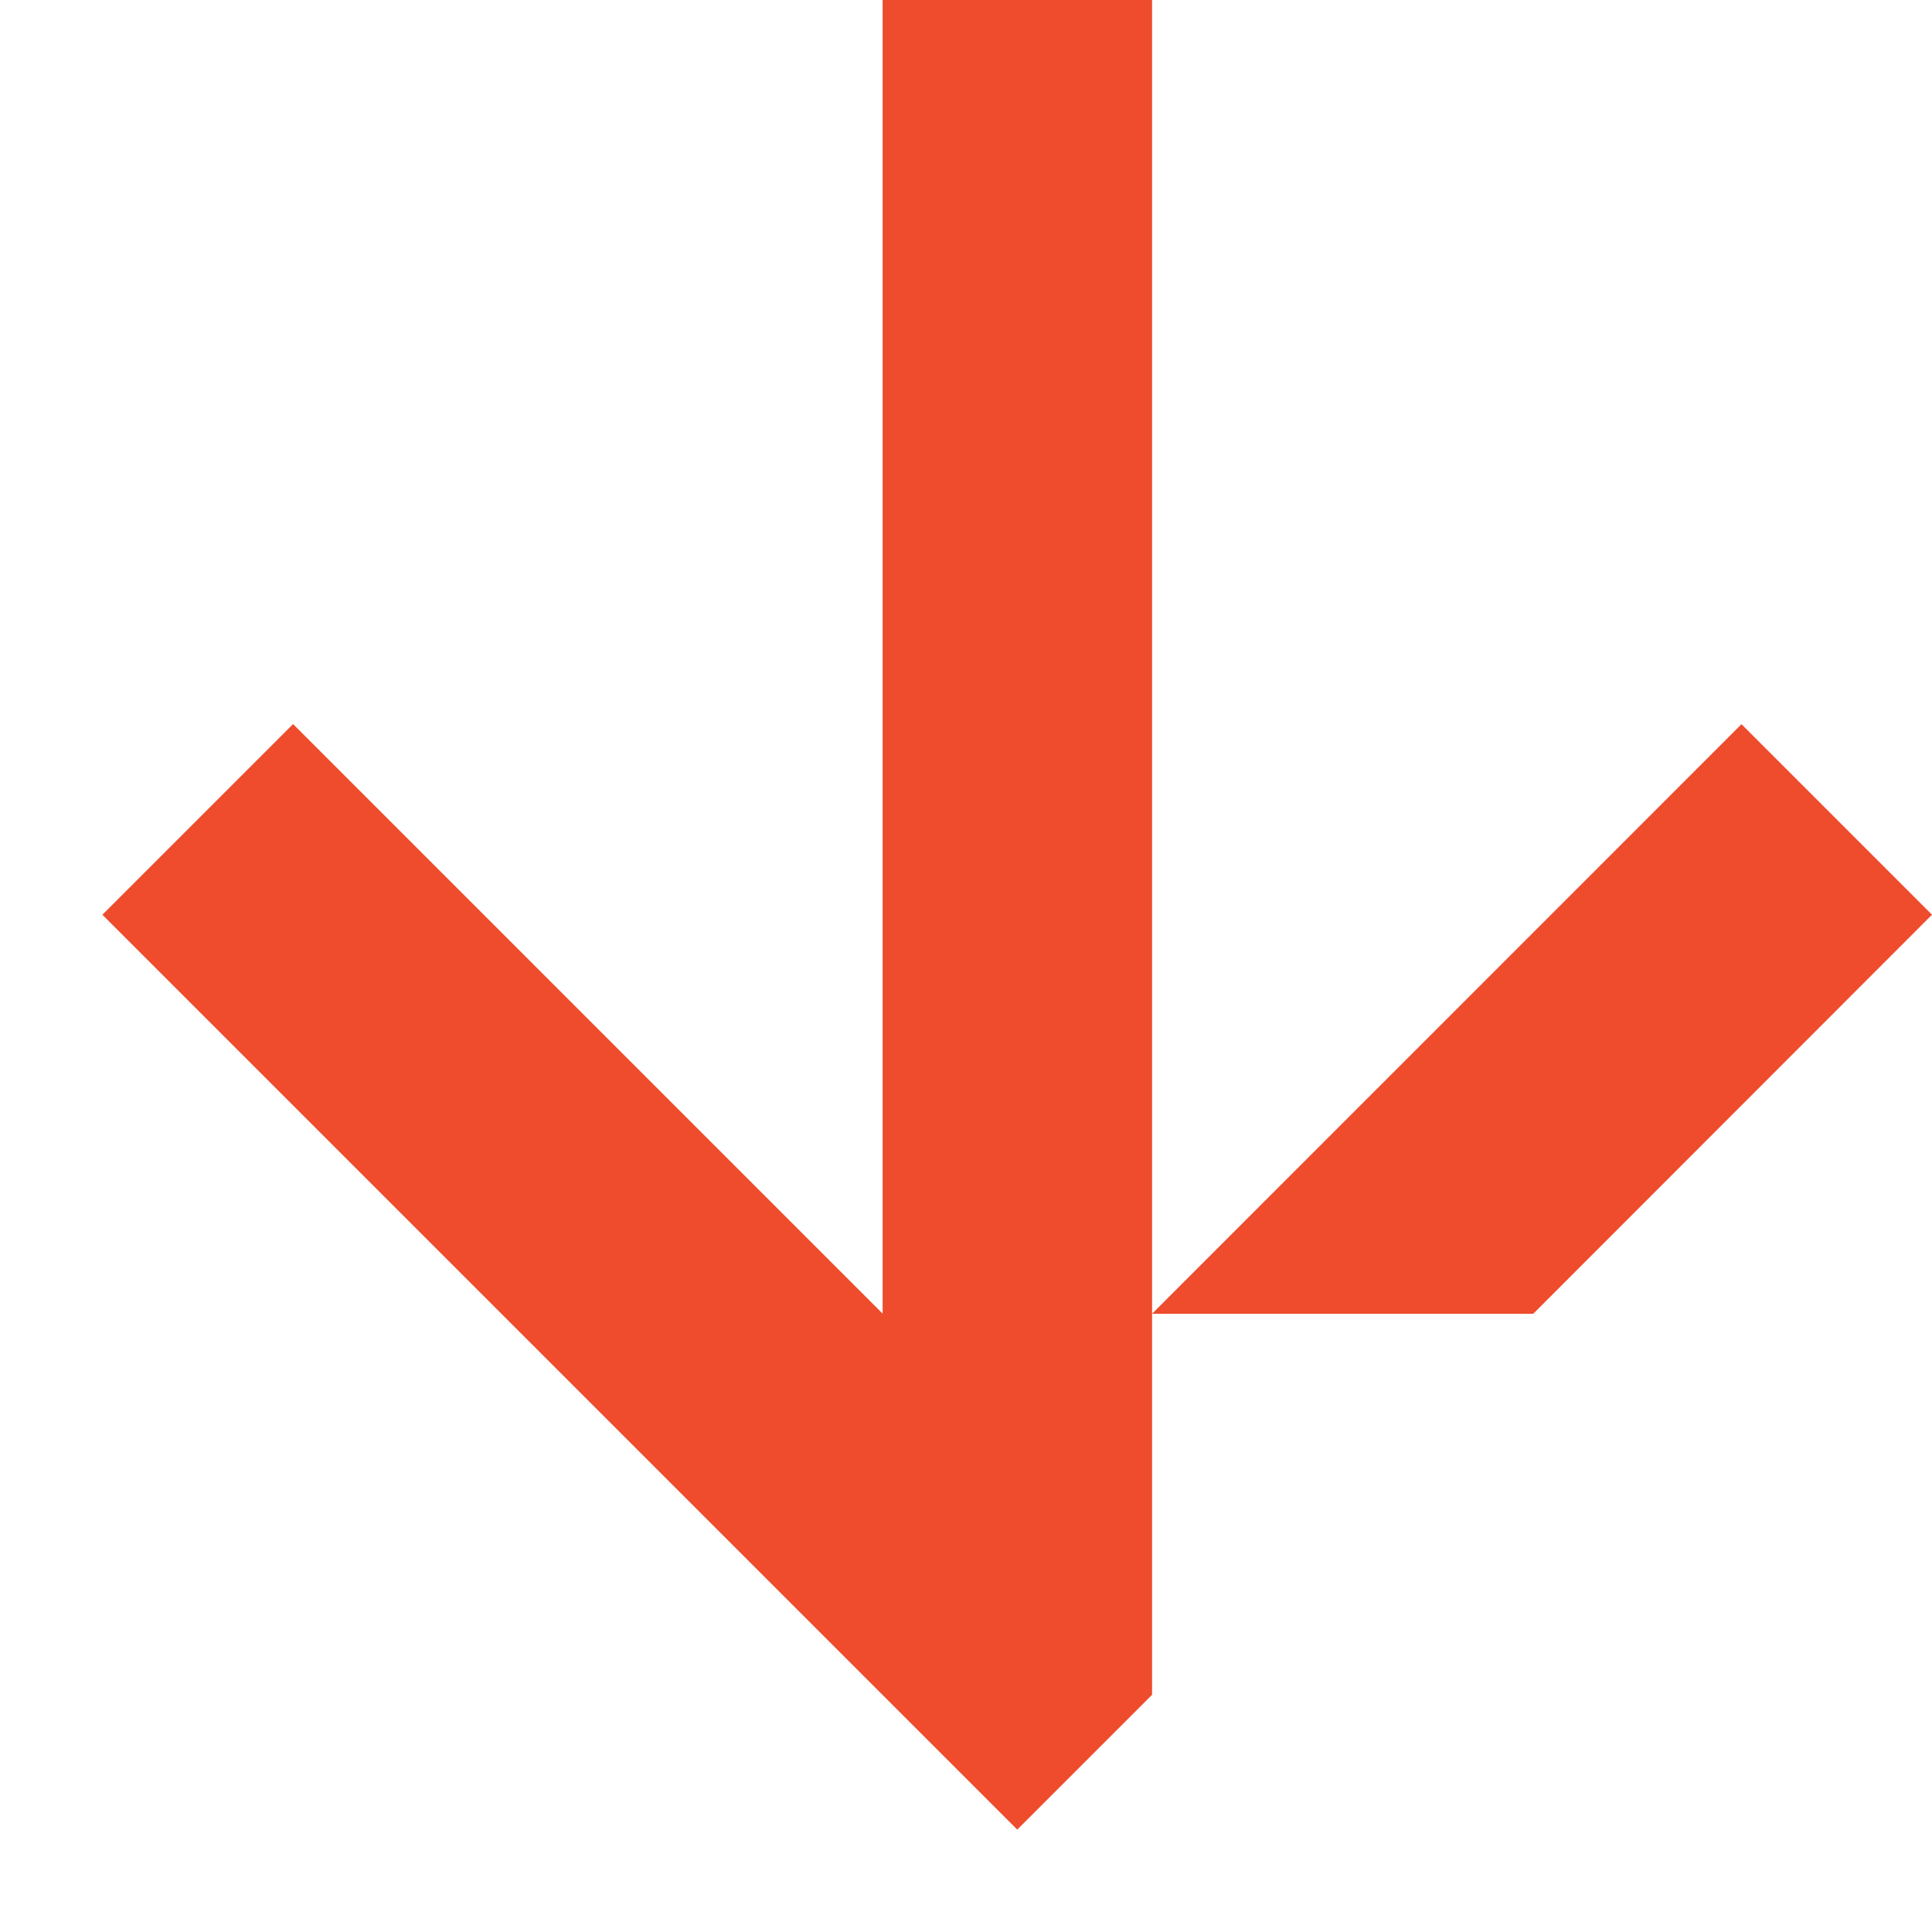
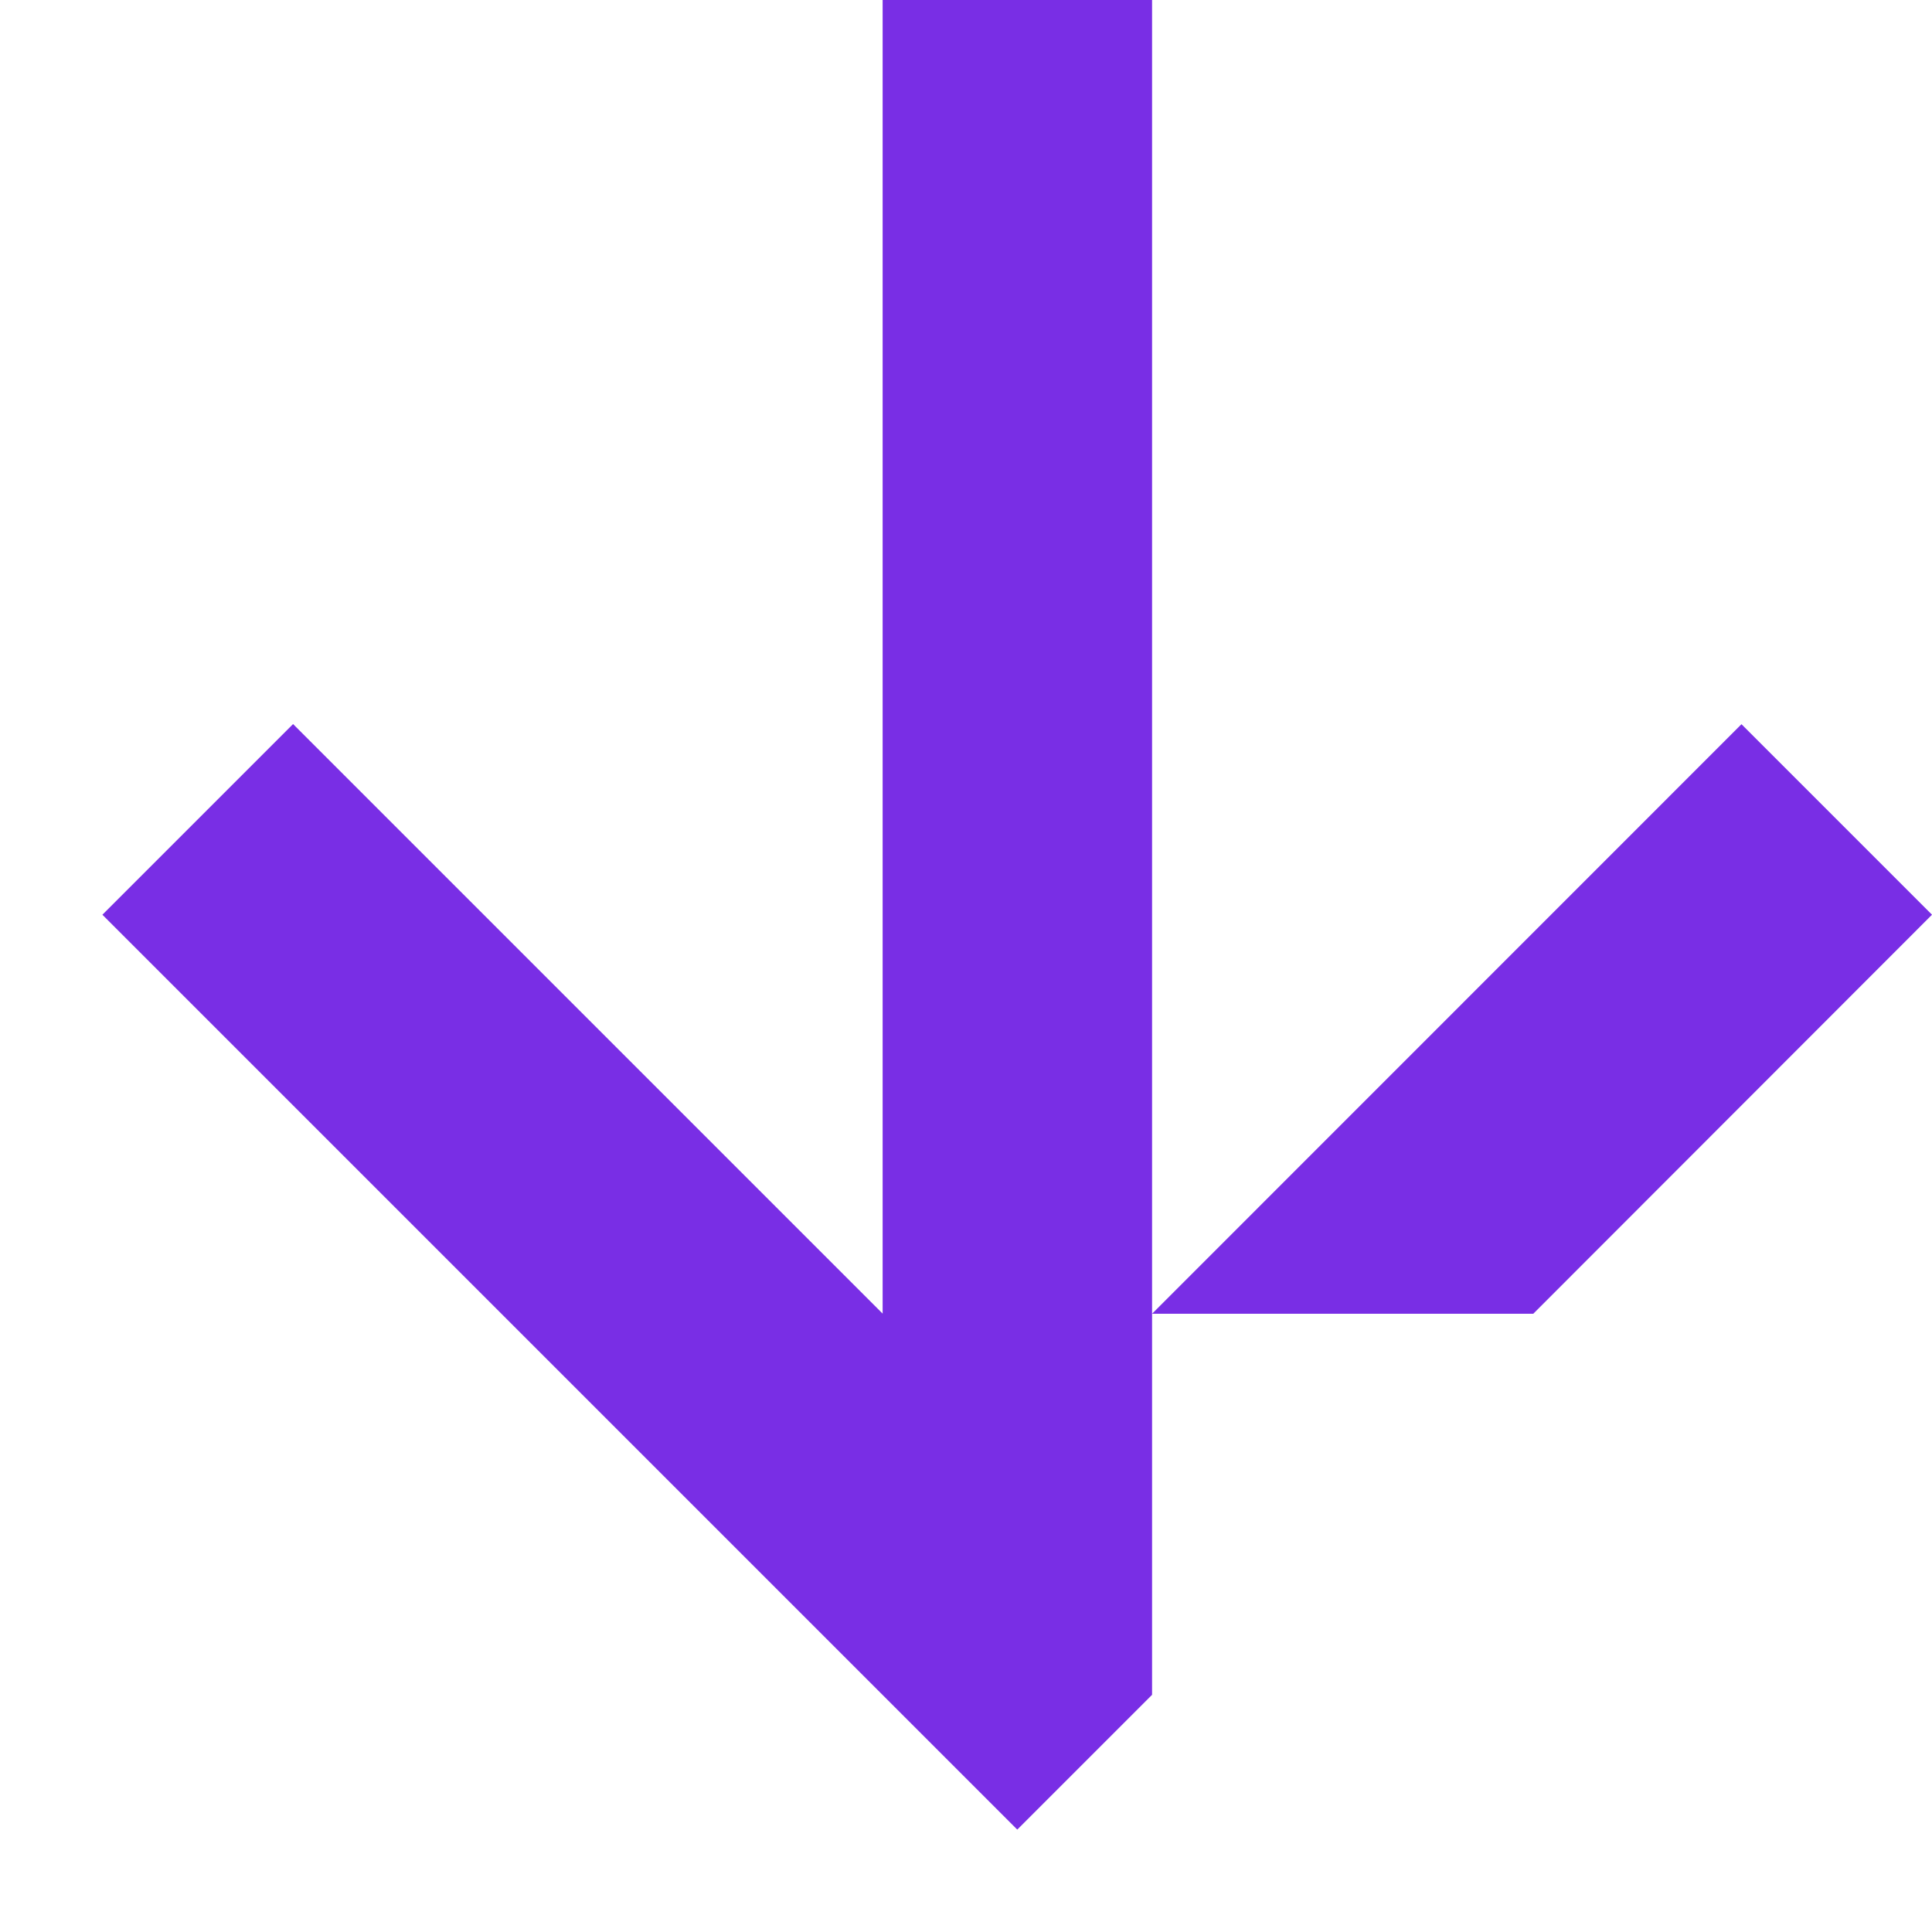
<svg xmlns="http://www.w3.org/2000/svg" width="13px" height="13px" viewBox="0 0 13 13" version="1.1">
  <defs />
  <g id="desktop" stroke="none" stroke-width="1" fill="none" fill-rule="evenodd">
-     <g id="Sphinx_Elements" transform="translate(-119, -5164)" fill="#EE4C2C">
+     <g id="Sphinx_Elements" transform="translate(-119, -5164)" fill="#792ee5">
      <g id="Main-Copy-6" transform="translate(98, 4927)">
        <g id="Group-6" transform="translate(2, 220)">
          <g id="Group-5" transform="translate(25.5, 23.5) rotate(90) translate(-25.5, -23.5) translate(19, 17)">
            <polygon id="Fill-1" points="4.873 1.282 8.84 5.248 8.84 2.683 6.155 0" />
            <polygon id="Fill-2" points="8.839 5.248 0 5.248 0 7.061 8.839 7.061 4.872 11.028 6.155 12.311 12.311 6.155 11.404 5.248" />
          </g>
        </g>
      </g>
    </g>
  </g>
</svg>
